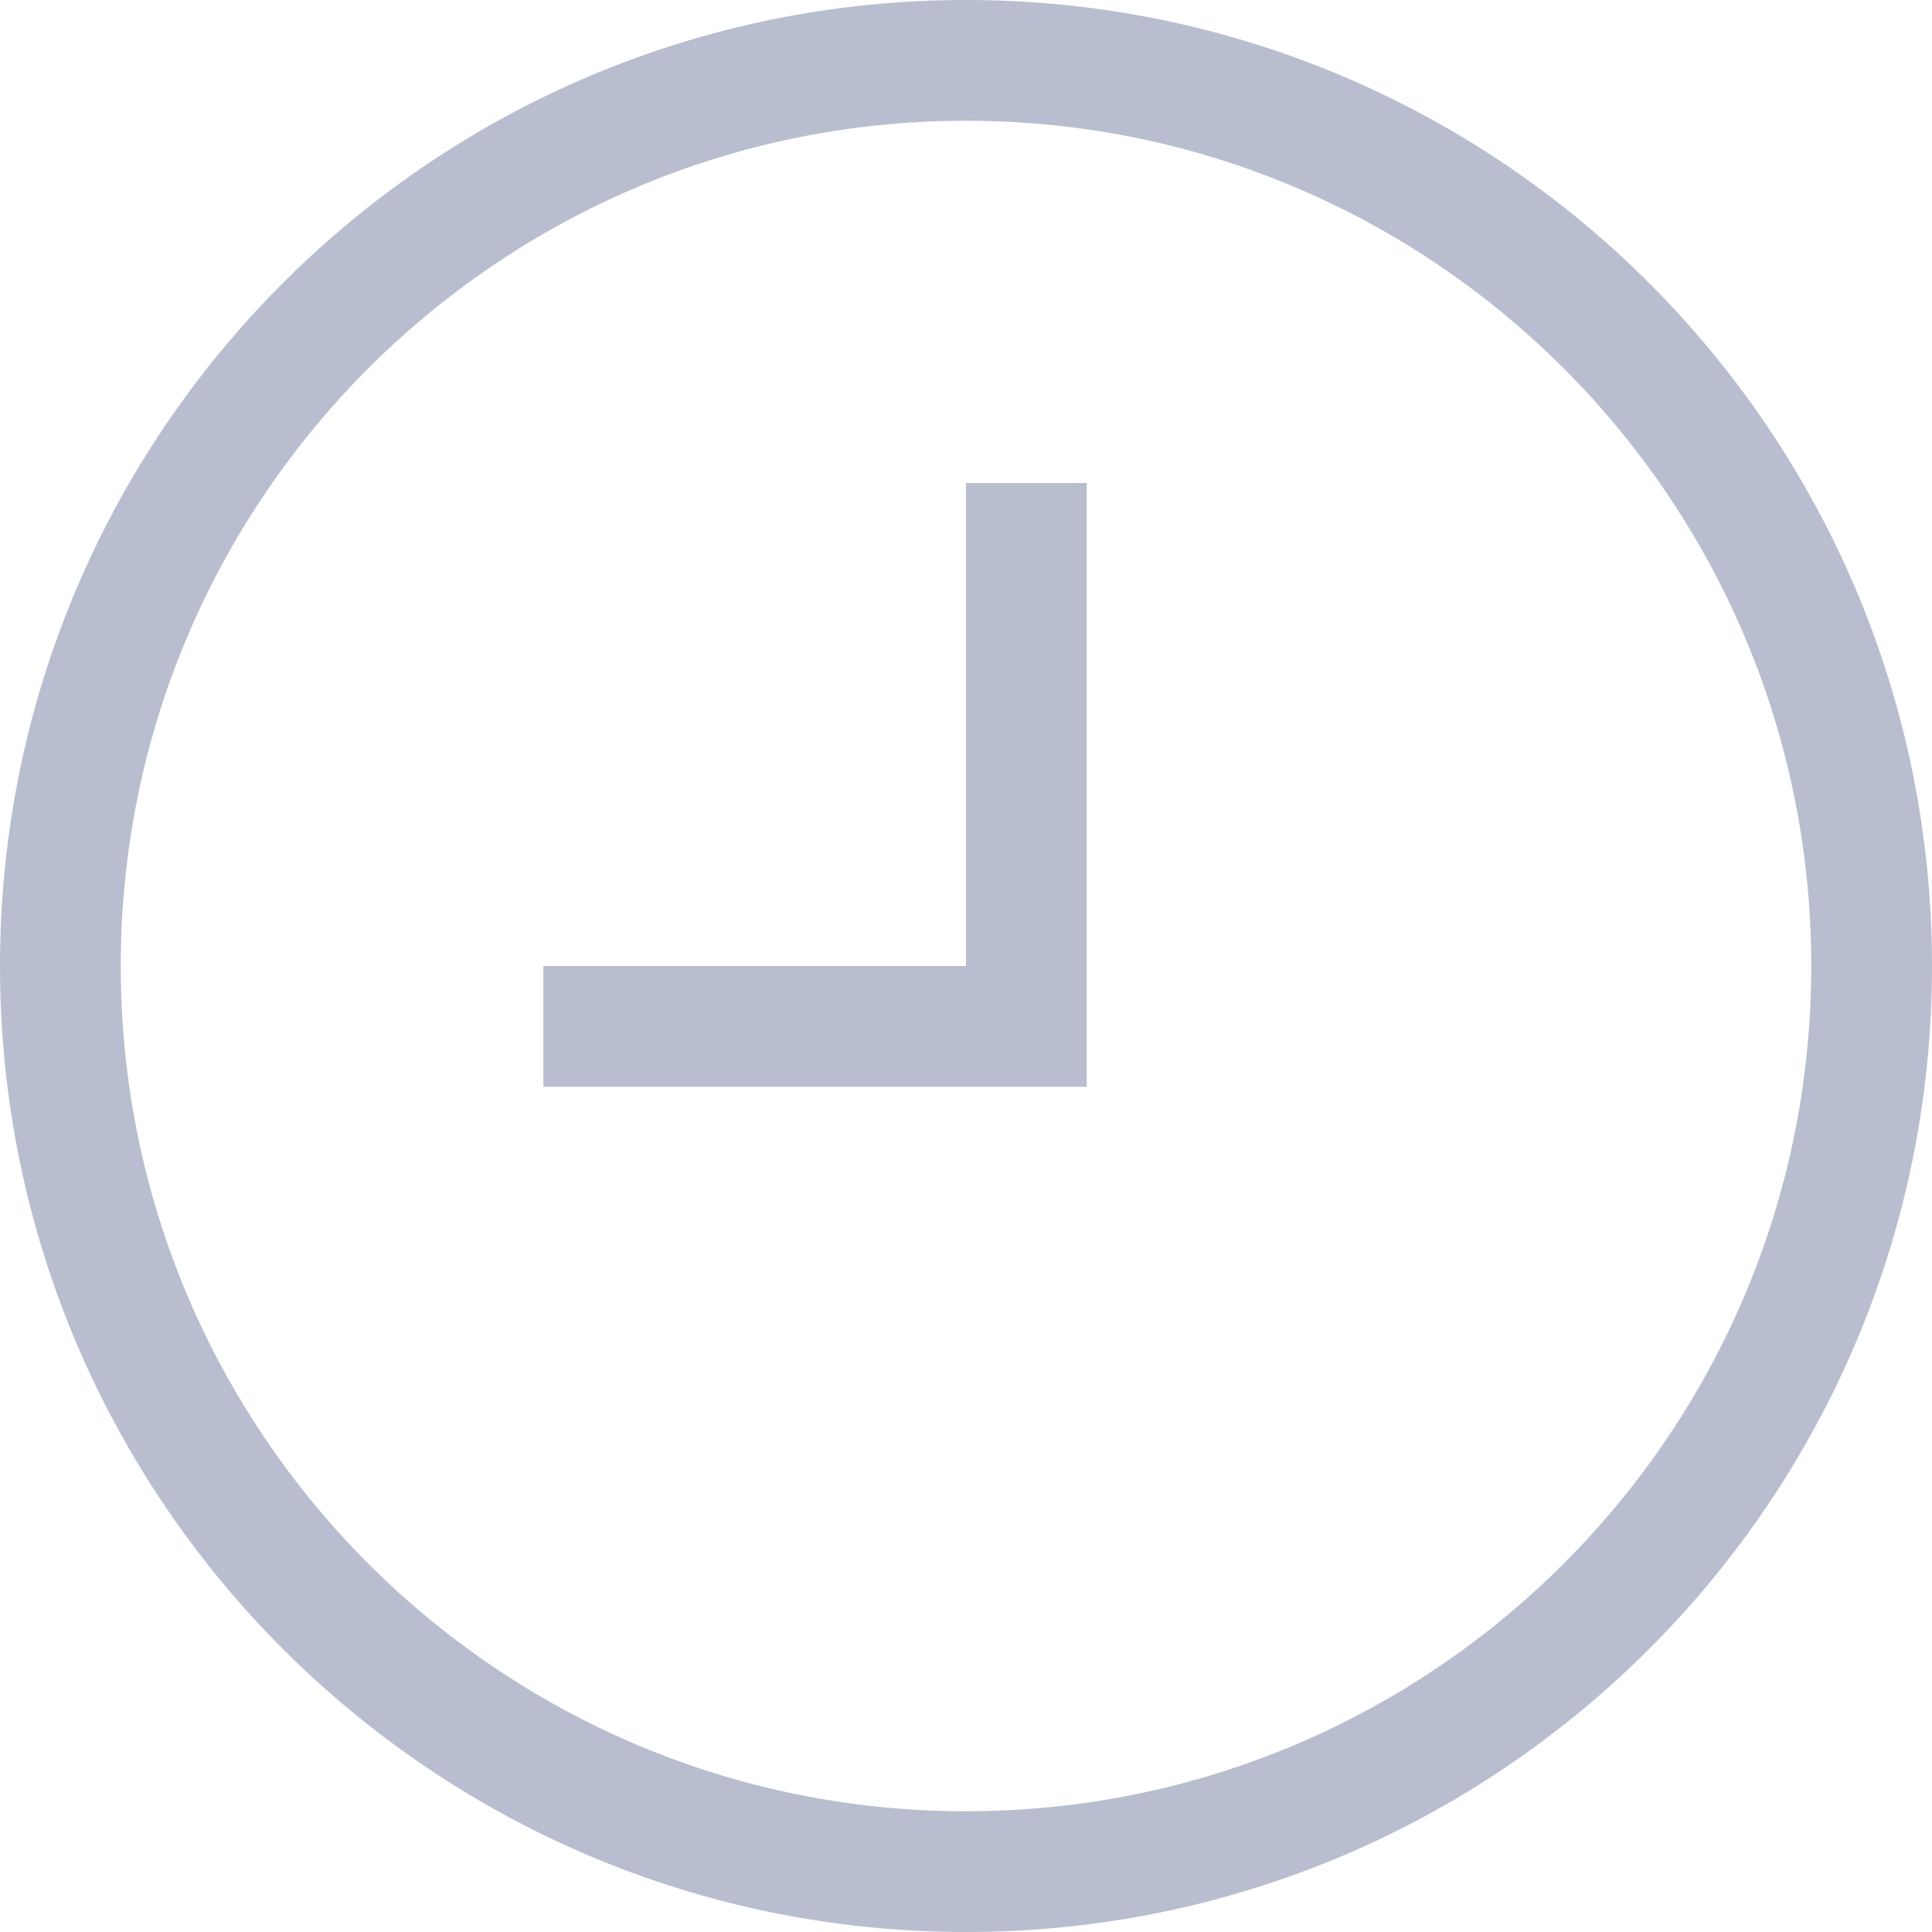
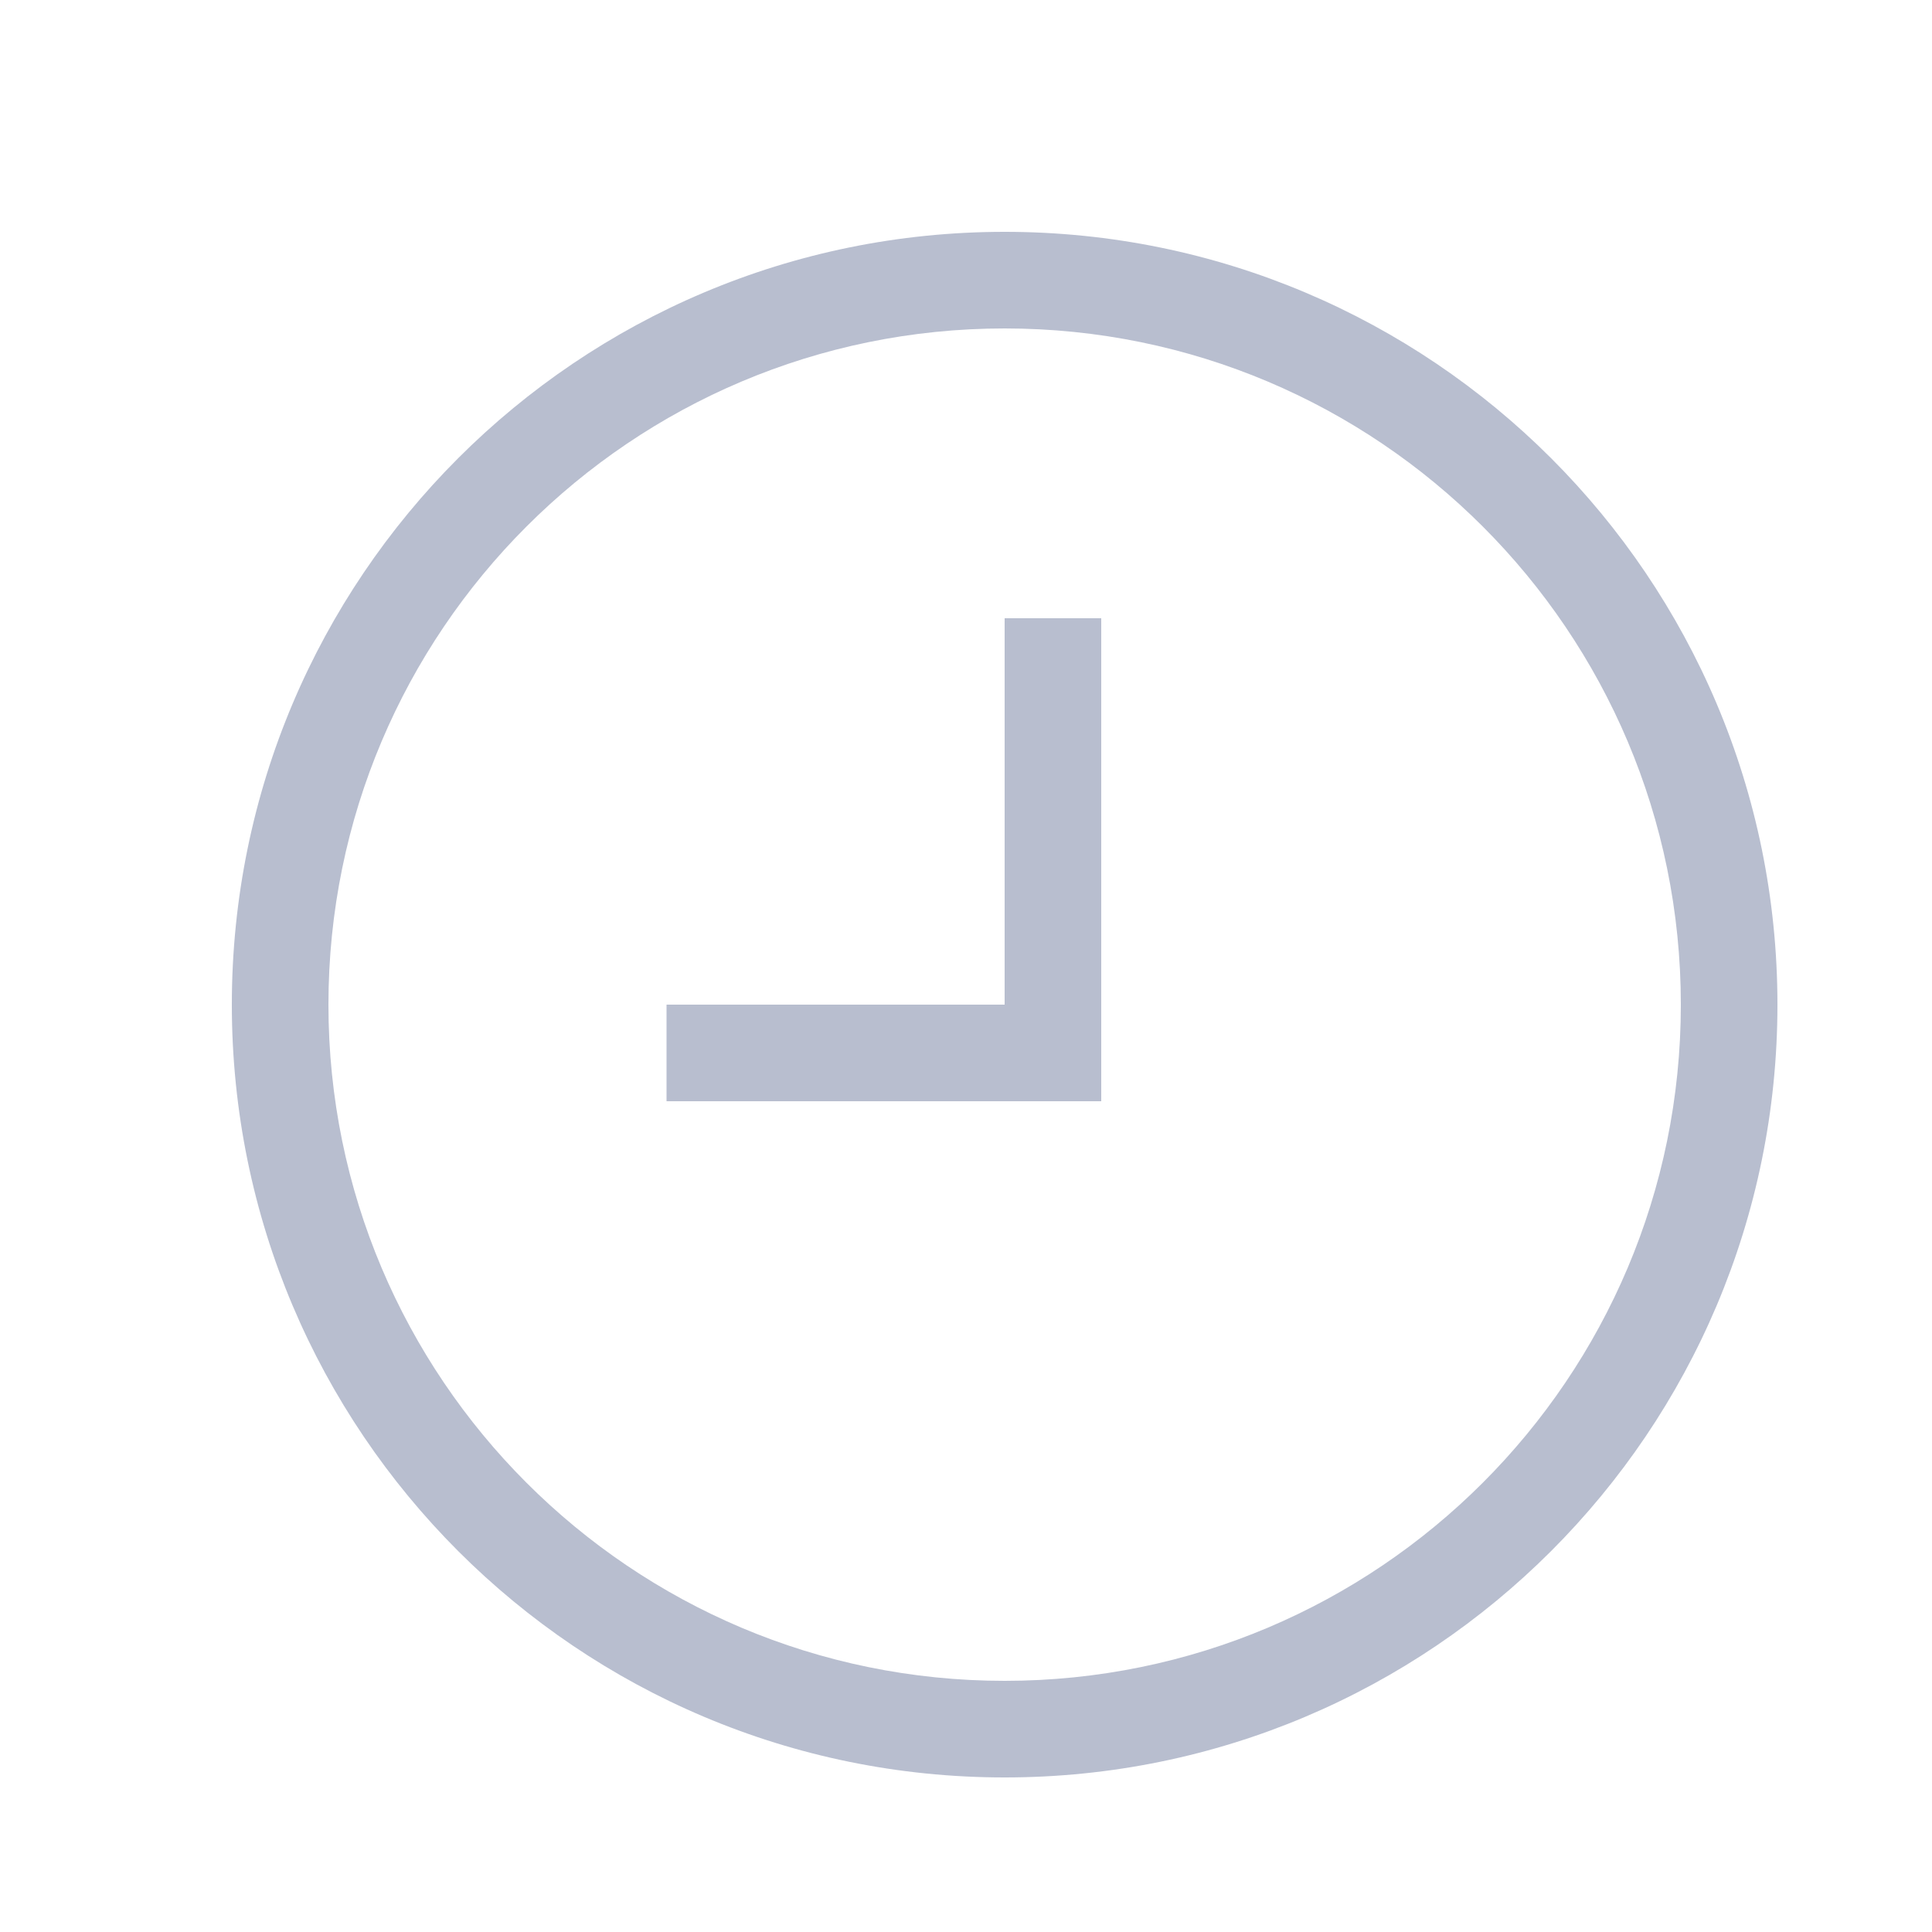
- <svg xmlns="http://www.w3.org/2000/svg" width="16px" height="16px" viewBox="0 0 16 16" version="1.1">
+ <svg xmlns="http://www.w3.org/2000/svg" width="25px" height="25px" viewBox="0 0 25 25" version="1.1">
  <defs />
  <g id="Page-1" stroke="none" stroke-width="1" fill="none" fill-rule="evenodd">
    <g id="Artboard" fill="#B8BECF">
-       <path d="M8,8 L4.5,8 L4.5,9 L8.5,9 L9,9 L9,4 L8,4 L8,8 Z M8,16 C12.418,16 16,12.418 16,8 C16,3.582 12.418,0 8,0 C3.582,0 0,3.582 0,8 C0,12.418 3.582,16 8,16 Z M8,15 C11.866,15 15,11.866 15,8 C15,4.134 11.866,1 8,1 C4.134,1 1,4.134 1,8 C1,11.866 4.134,15 8,15 Z" id="Clock" />
+       <path d="M13,13 L8.625,13 L8.625,14.25 L13.625,14.25 L14.25,14.25 L14.25,8 L13,8 L13,13 Z M13,23 C18.523,23 23,18.523 23,13 C23,7.477 18.523,3 13,3 C7.477,3 3,7.477 3,13 C3,18.523 7.477,23 13,23 Z M13,21.75 C17.832,21.75 21.75,17.832 21.75,13 C21.75,8.168 17.832,4.25 13,4.25 C8.168,4.25 4.25,8.168 4.25,13 C4.25,17.832 8.168,21.75 13,21.75 Z" id="Clock" />
    </g>
  </g>
</svg>
